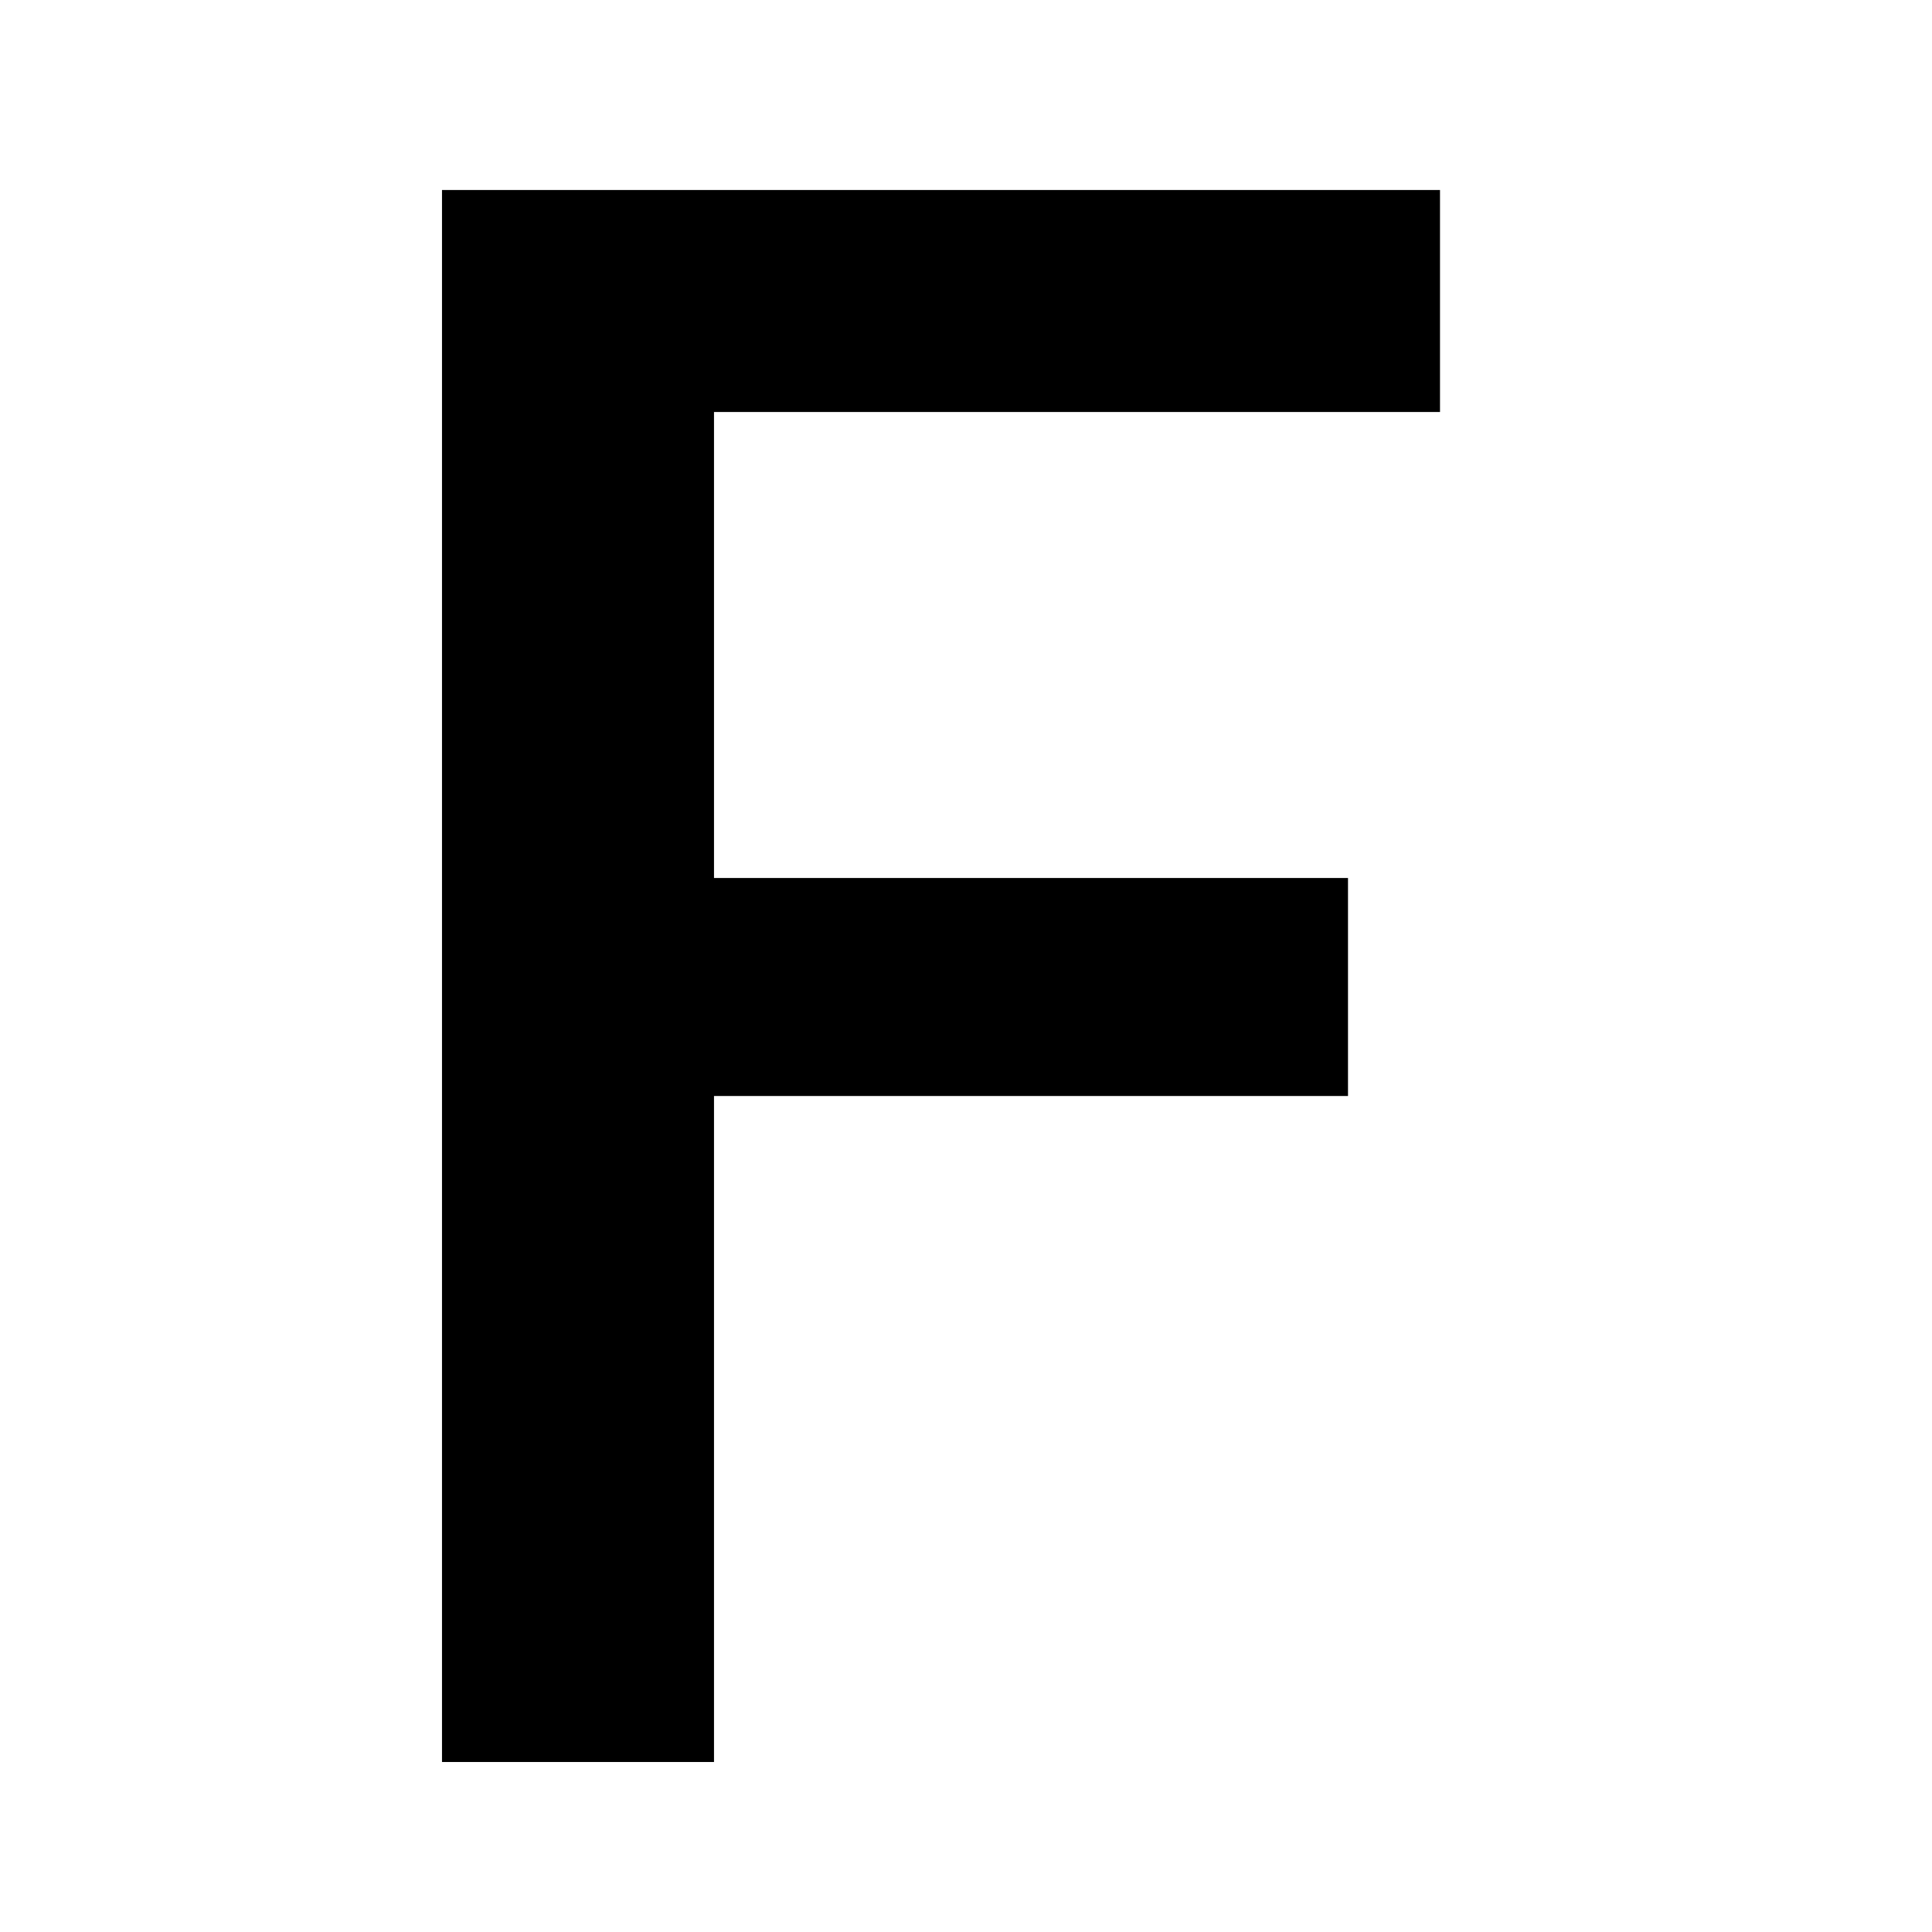
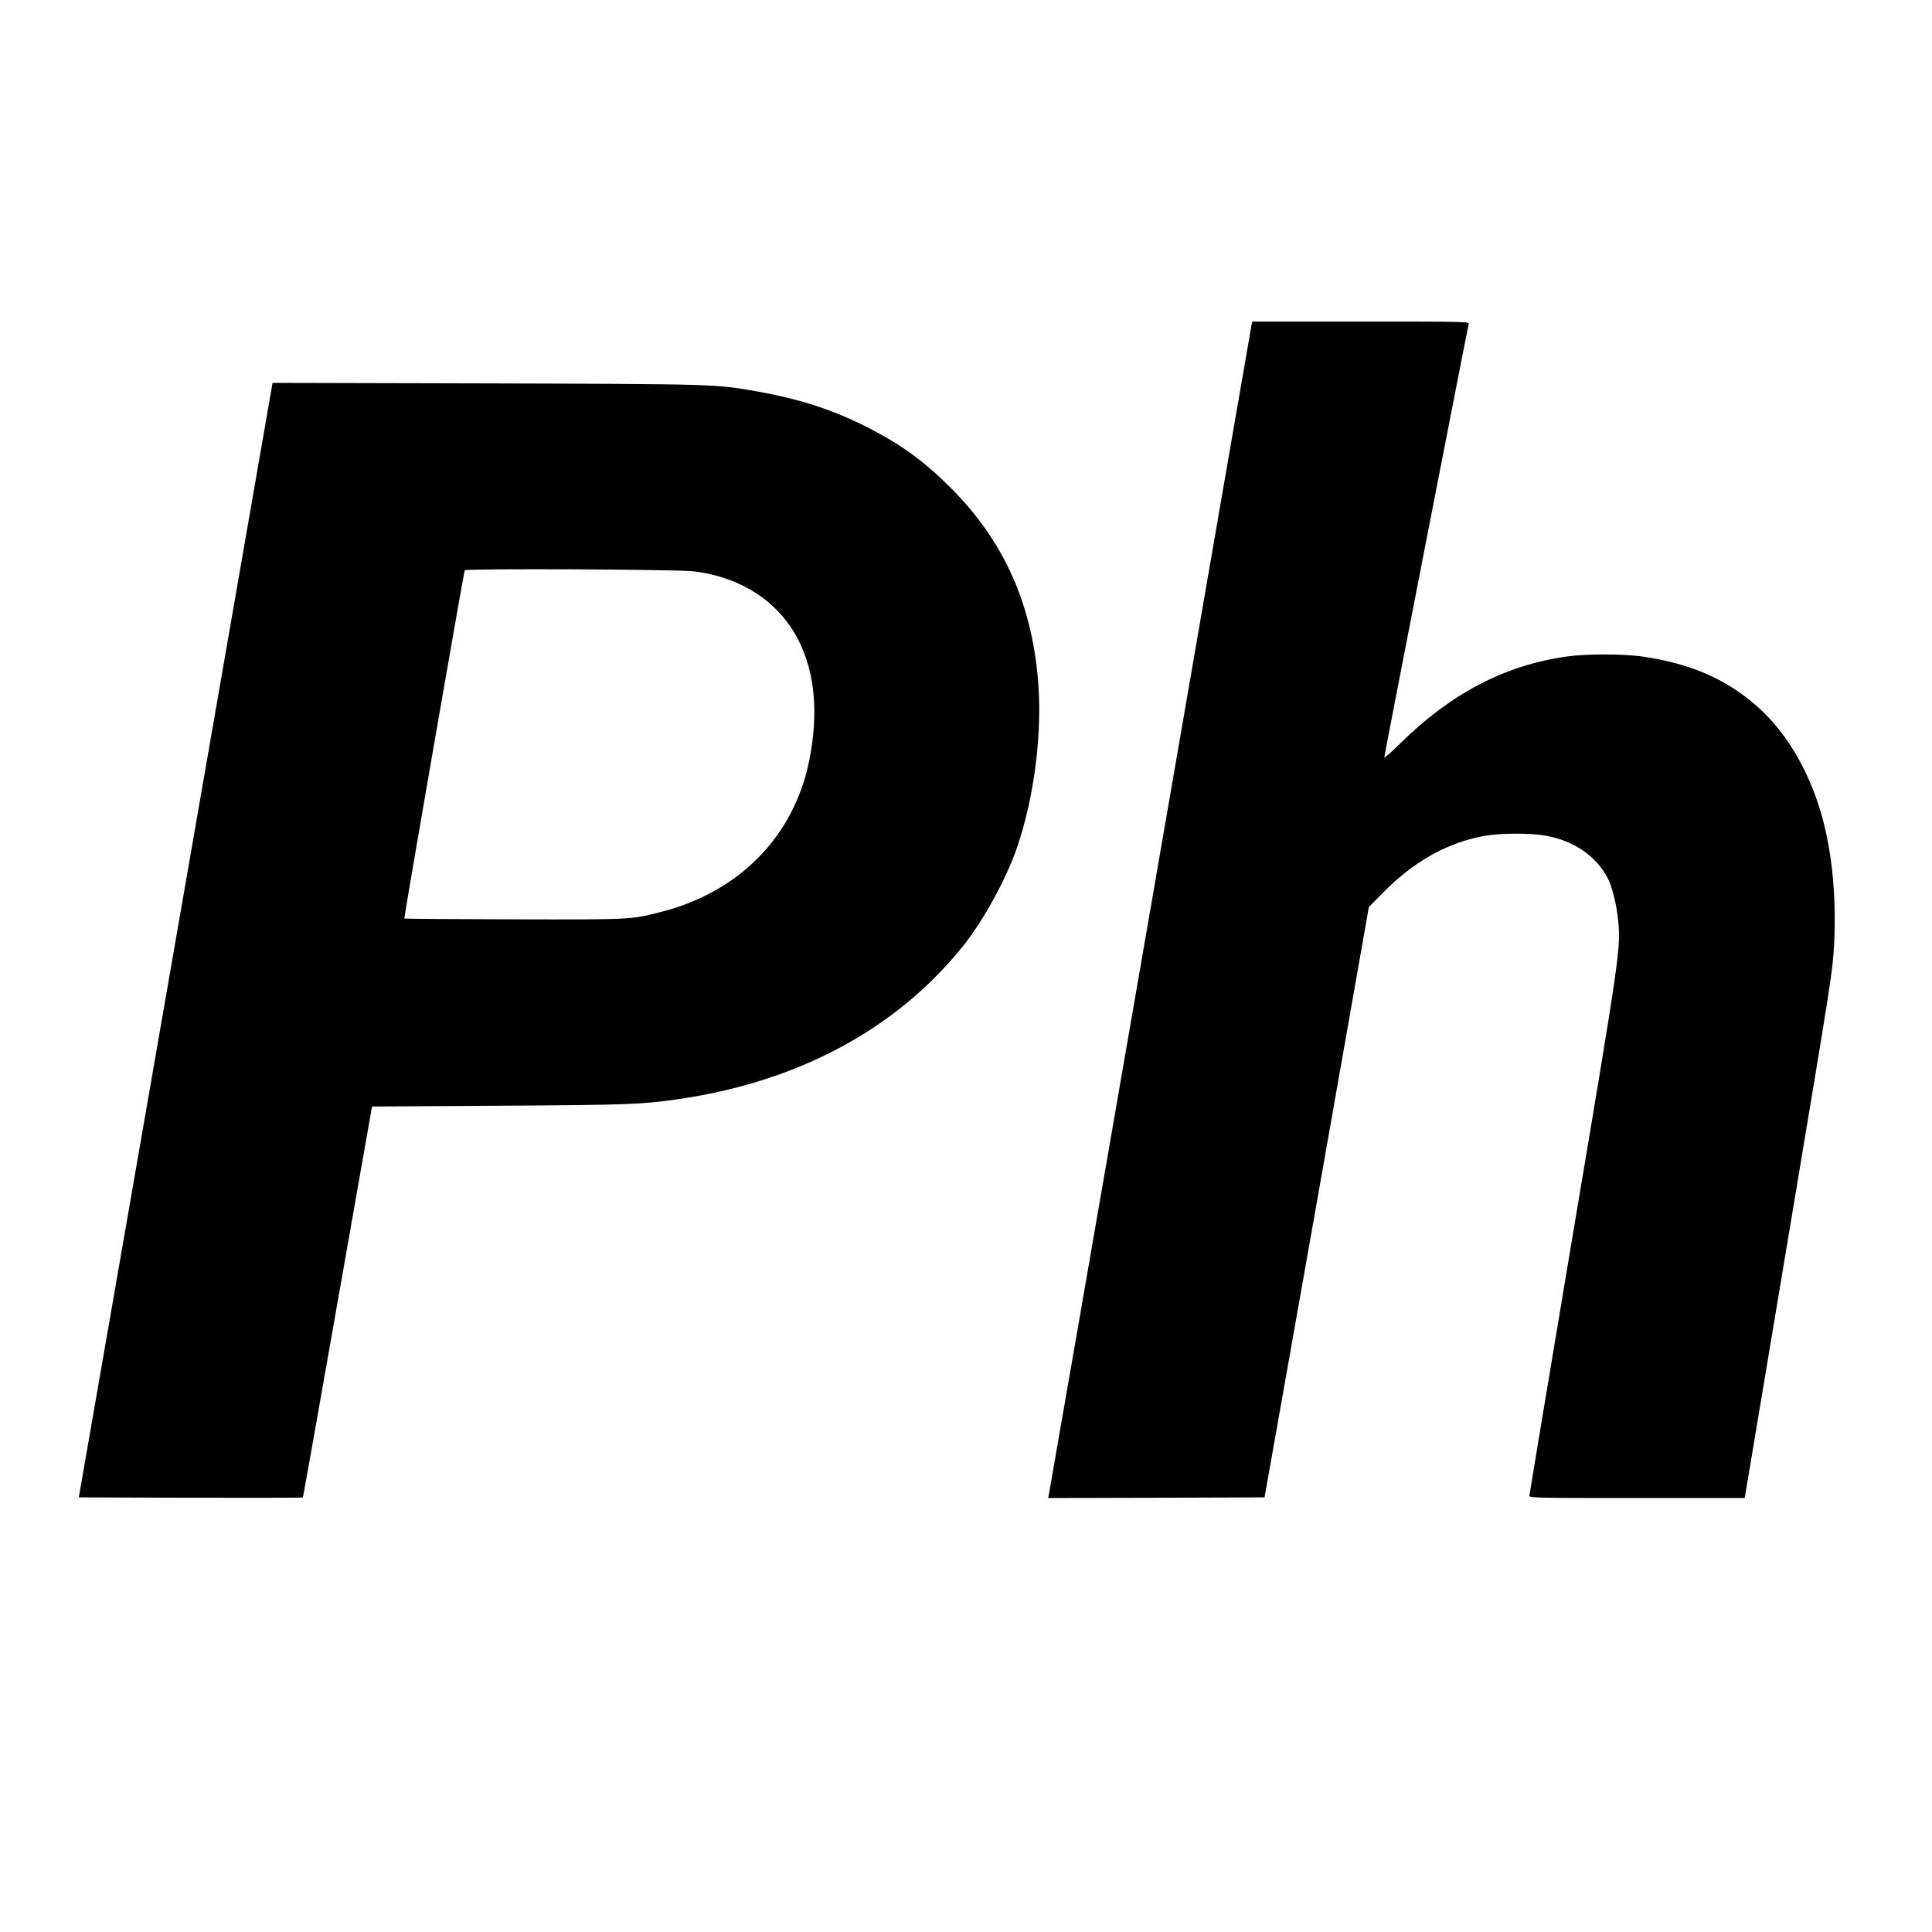
- <svg xmlns="http://www.w3.org/2000/svg" version="1.0" width="966pt" height="966pt" viewBox="0 0 966 966" preserveAspectRatio="xMidYMid meet">
-   <g transform="translate(0,966) scale(0.1,-0.1)" fill="#000000" stroke="none">
-     <path d="M2210 4780 l0 -3930 680 0 680 0 0 1665 0 1665 1585 0 1585 0 0 545 0 545 -1585 0 -1585 0 0 1165 0 1165 1815 0 1815 0 0 555 0 555 -2495 0 -2495 0 0 -3930z" />
+ <svg xmlns="http://www.w3.org/2000/svg" version="1.0" width="1478pt" height="1478pt" viewBox="0 0 1478 1478" preserveAspectRatio="xMidYMid meet">
+   <g transform="translate(0,1478) scale(0.1,-0.1)" fill="#000000" stroke="none">
+     <path d="M9575 12298 c-2 -13 -352 -2028 -775 -4478 -424 -2450 -774 -4465 -777 -4478 l-5 -22 828 2 828 3 388 2190 c212 1205 392 2220 398 2258 l12 68 106 108 c242 244 495 386 782 437 118 21 352 22 465 1 219 -40 388 -157 476 -329 33 -65 67 -202 78 -319 21 -211 16 -246 -344 -2388 -184 -1099 -335 -2005 -335 -2014 0 -16 59 -17 823 -17 l824 0 21 123 c11 67 162 973 336 2012 308 1843 316 1895 327 2098 20 397 -21 771 -120 1072 -104 320 -279 593 -494 773 -232 195 -490 305 -842 358 -149 23 -442 23 -595 1 -474 -69 -882 -283 -1272 -668 -65 -64 -118 -111 -118 -103 0 15 638 3289 646 3317 5 16 -39 17 -825 17 l-831 0 -5 -22z" />
+     <path d="M1344 7588 l-741 -4263 855 -3 c471 -1 857 0 859 2 2 2 122 676 266 1497 l263 1494 974 6 c988 6 1089 10 1360 49 919 131 1671 533 2182 1166 157 194 336 519 418 759 135 396 196 887 160 1295 -52 584 -266 1055 -660 1451 -203 204 -375 331 -623 459 -269 140 -531 226 -863 285 -321 57 -311 57 -2079 62 l-1630 4 -741 -4263z m3963 2821 c366 -44 658 -237 805 -534 124 -248 150 -562 78 -917 -118 -576 -533 -1000 -1128 -1153 -240 -61 -220 -60 -1131 -58 -458 1 -835 4 -838 6 -4 4 452 2634 462 2664 5 15 1622 8 1752 -8z" />
  </g>
</svg>
